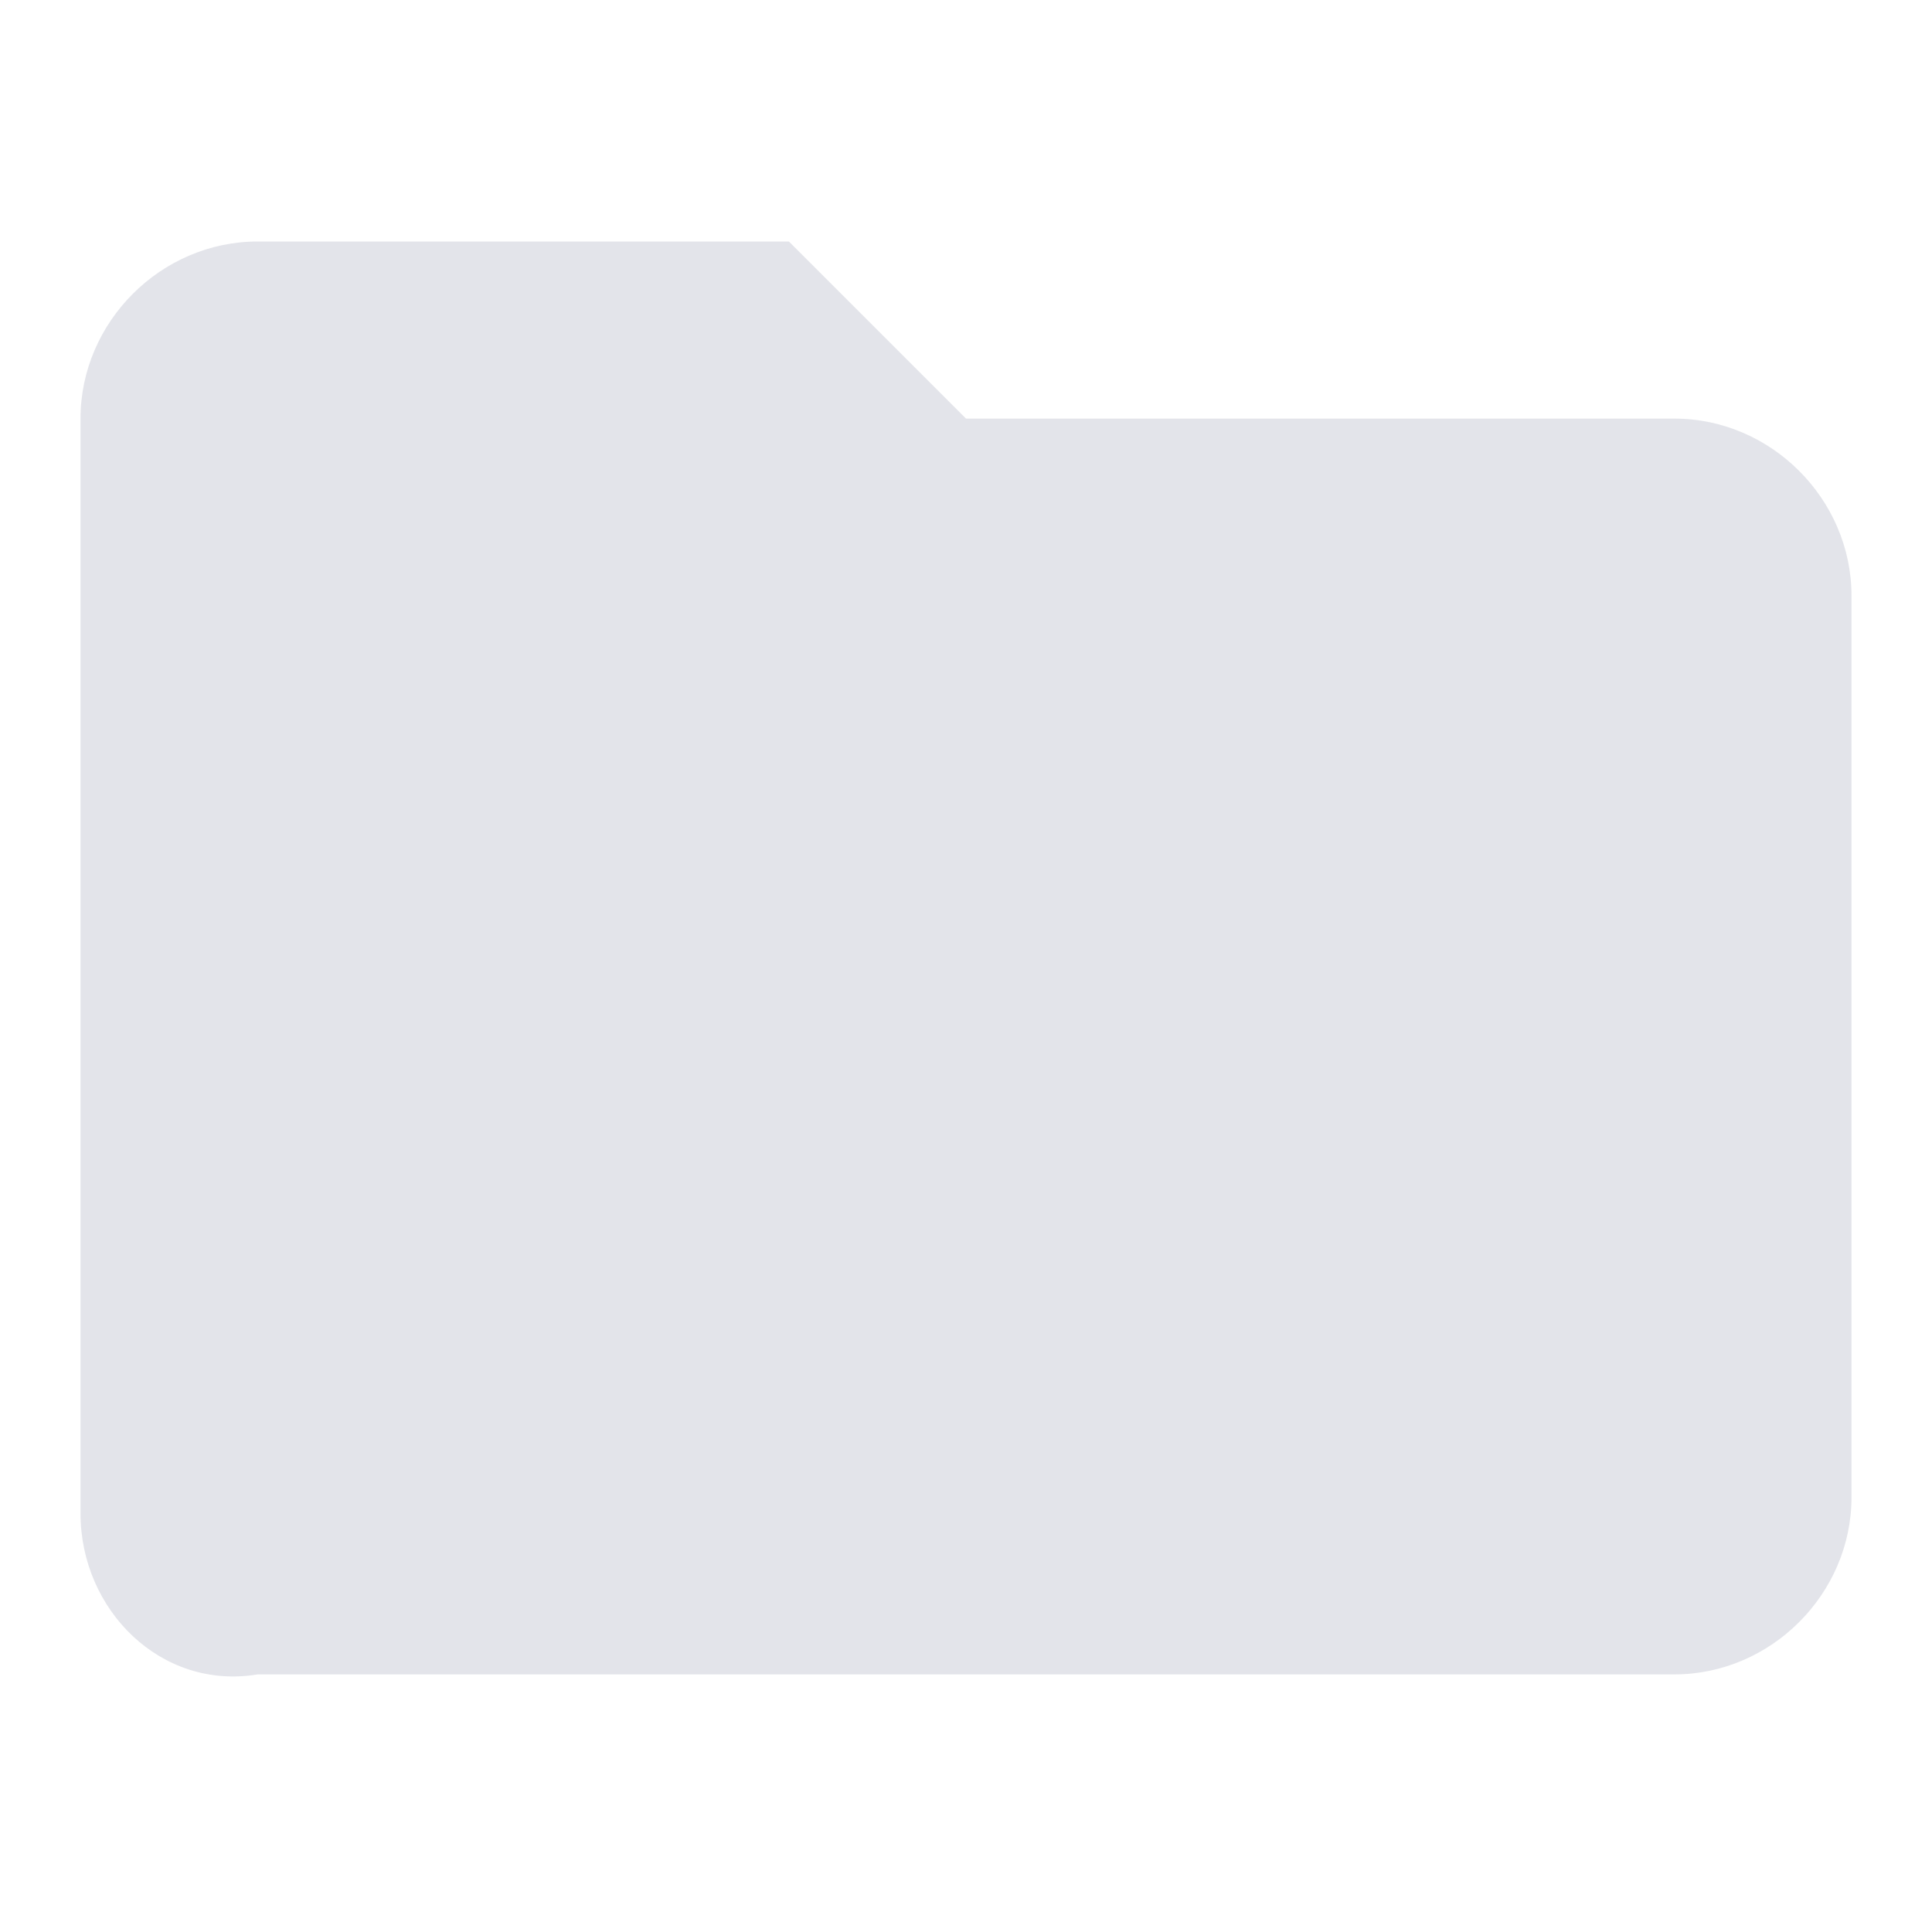
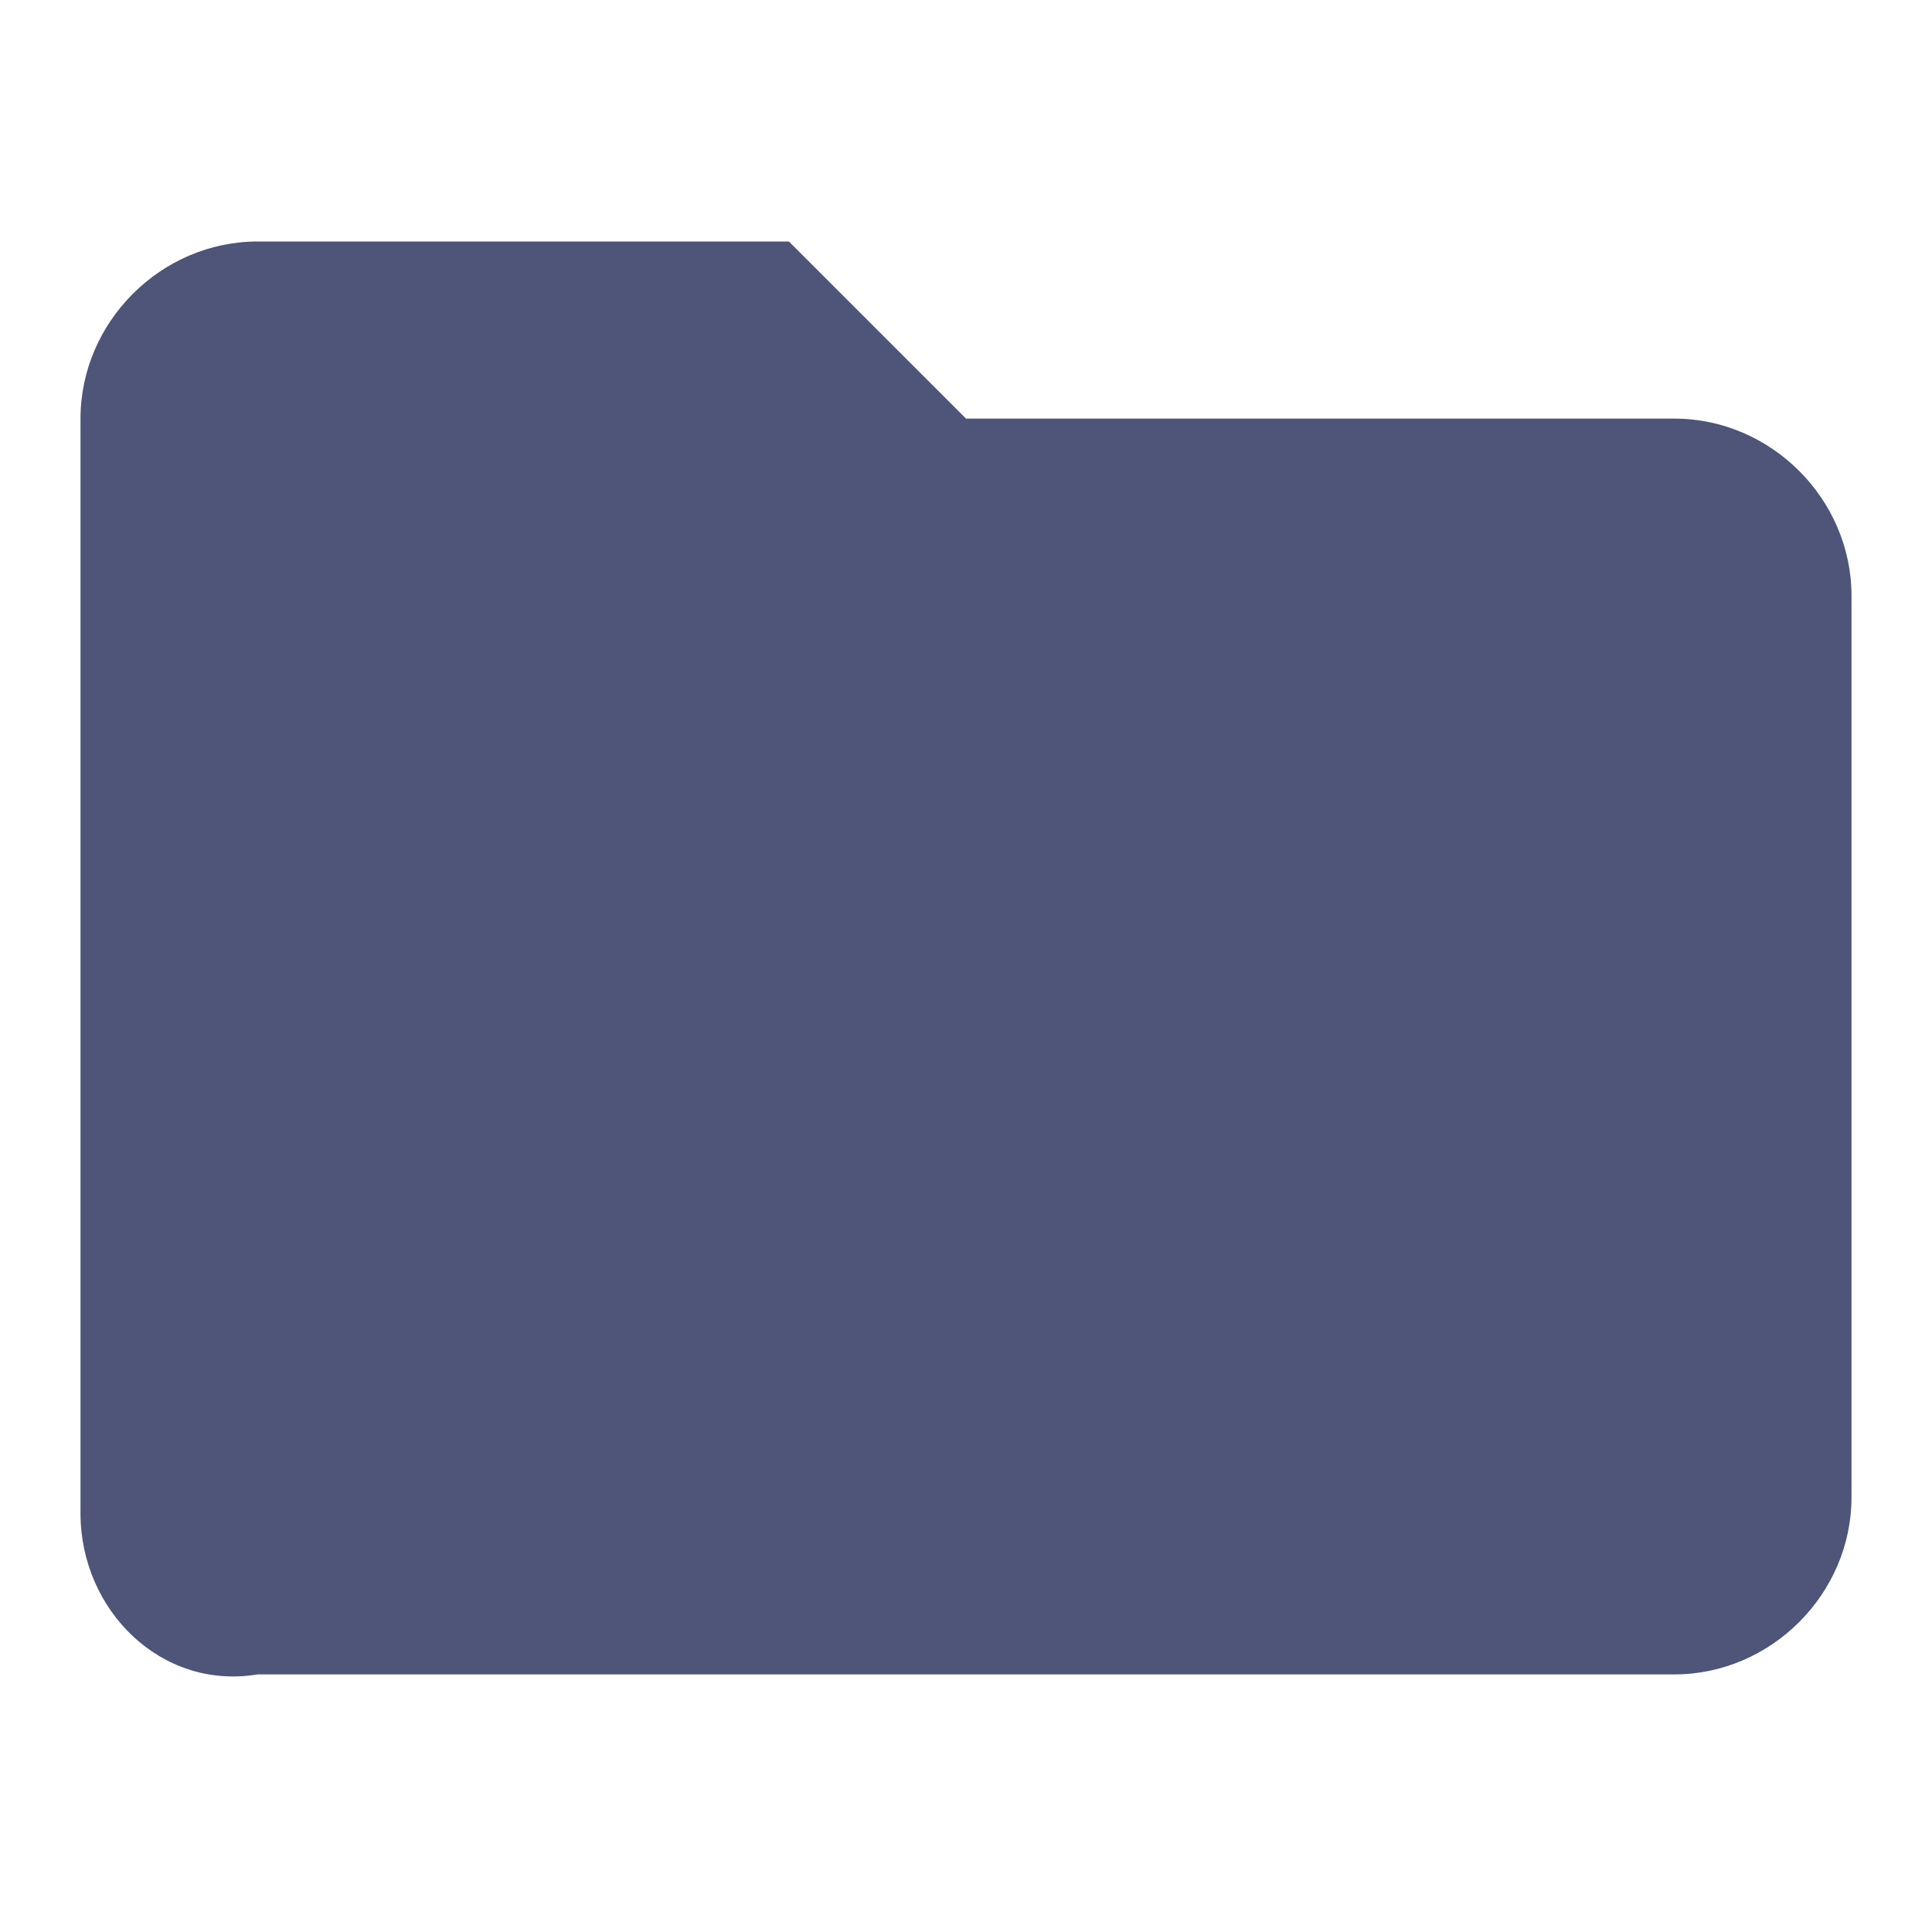
<svg xmlns="http://www.w3.org/2000/svg" id="Layer_1" viewBox="0 0 24 24">
-   <style>.st0{opacity:.16;fill:#4E5579;enable-background:new}</style>
+   <style>.st0{fill:#4E5579;enable-background:new}</style>
  <path class="st0" d="M9.8 3L12 5.2h8.8c1.2 0 2.2 1 2.2 2.2v11.2c0 1.2-1 2.2-2.2 2.2H3.2C2 21 1 20 1 18.8V5.2C1 4 2 3 3.2 3h6.6z" />
</svg>
